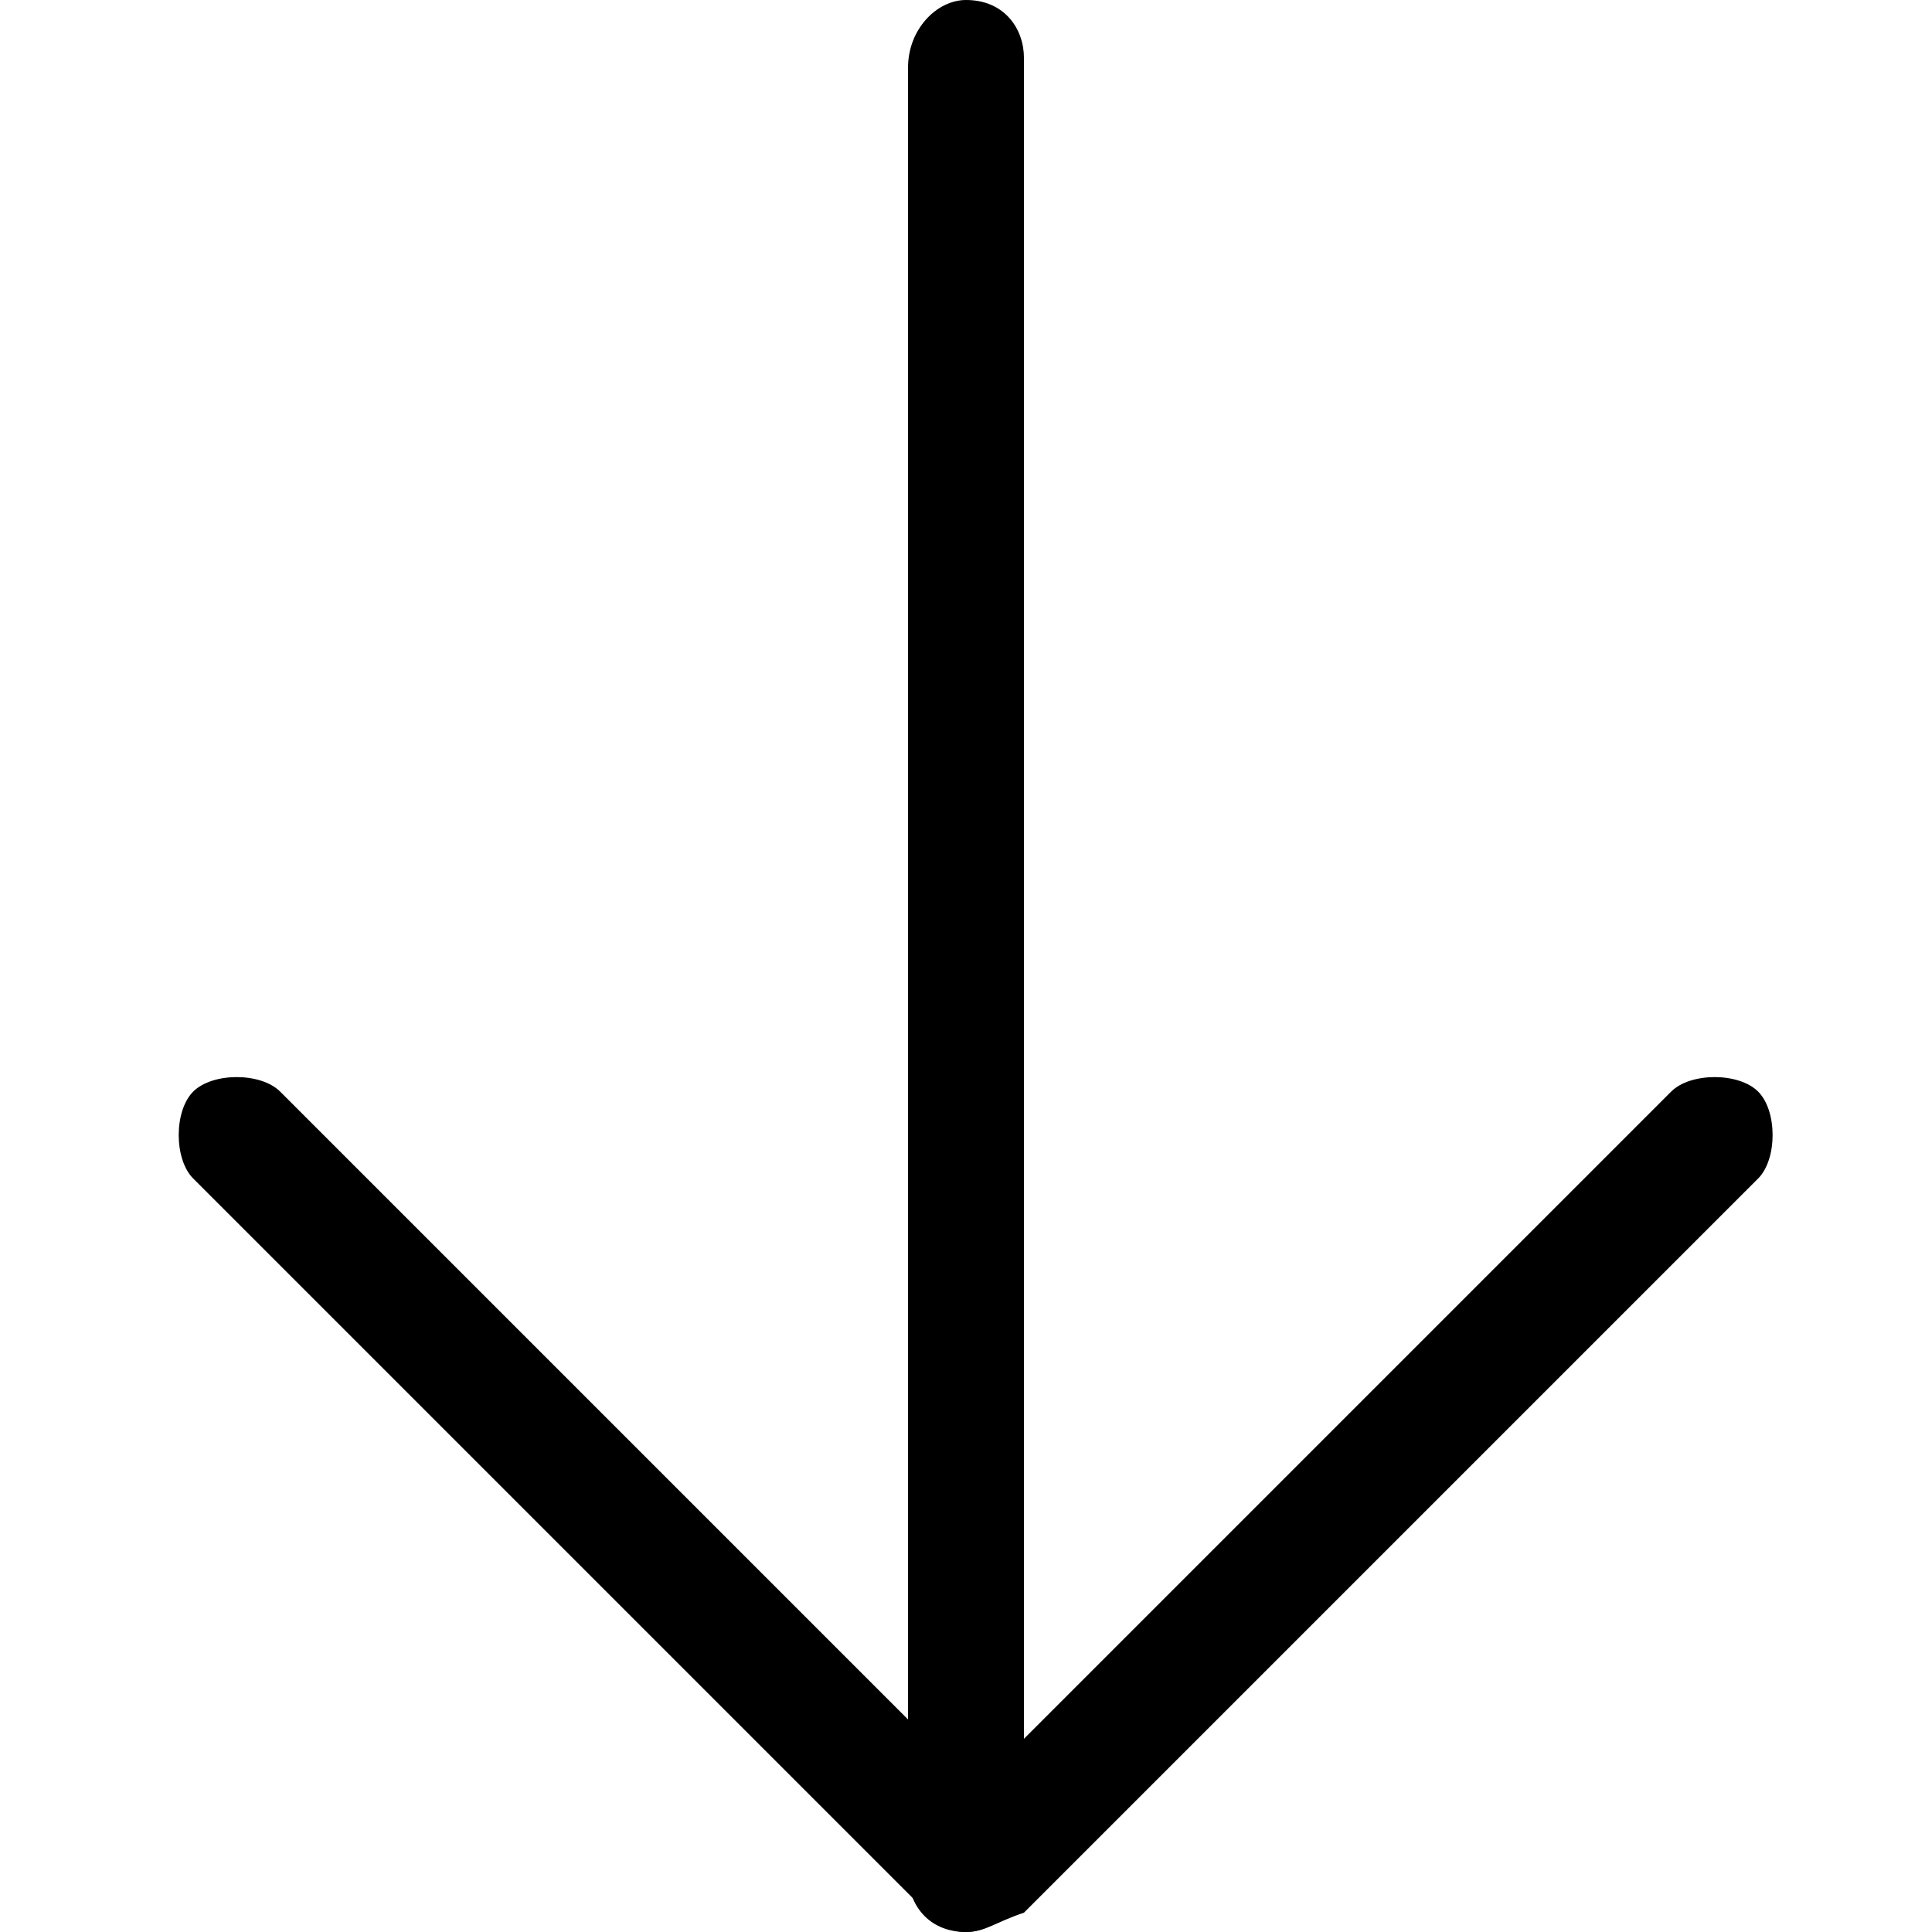
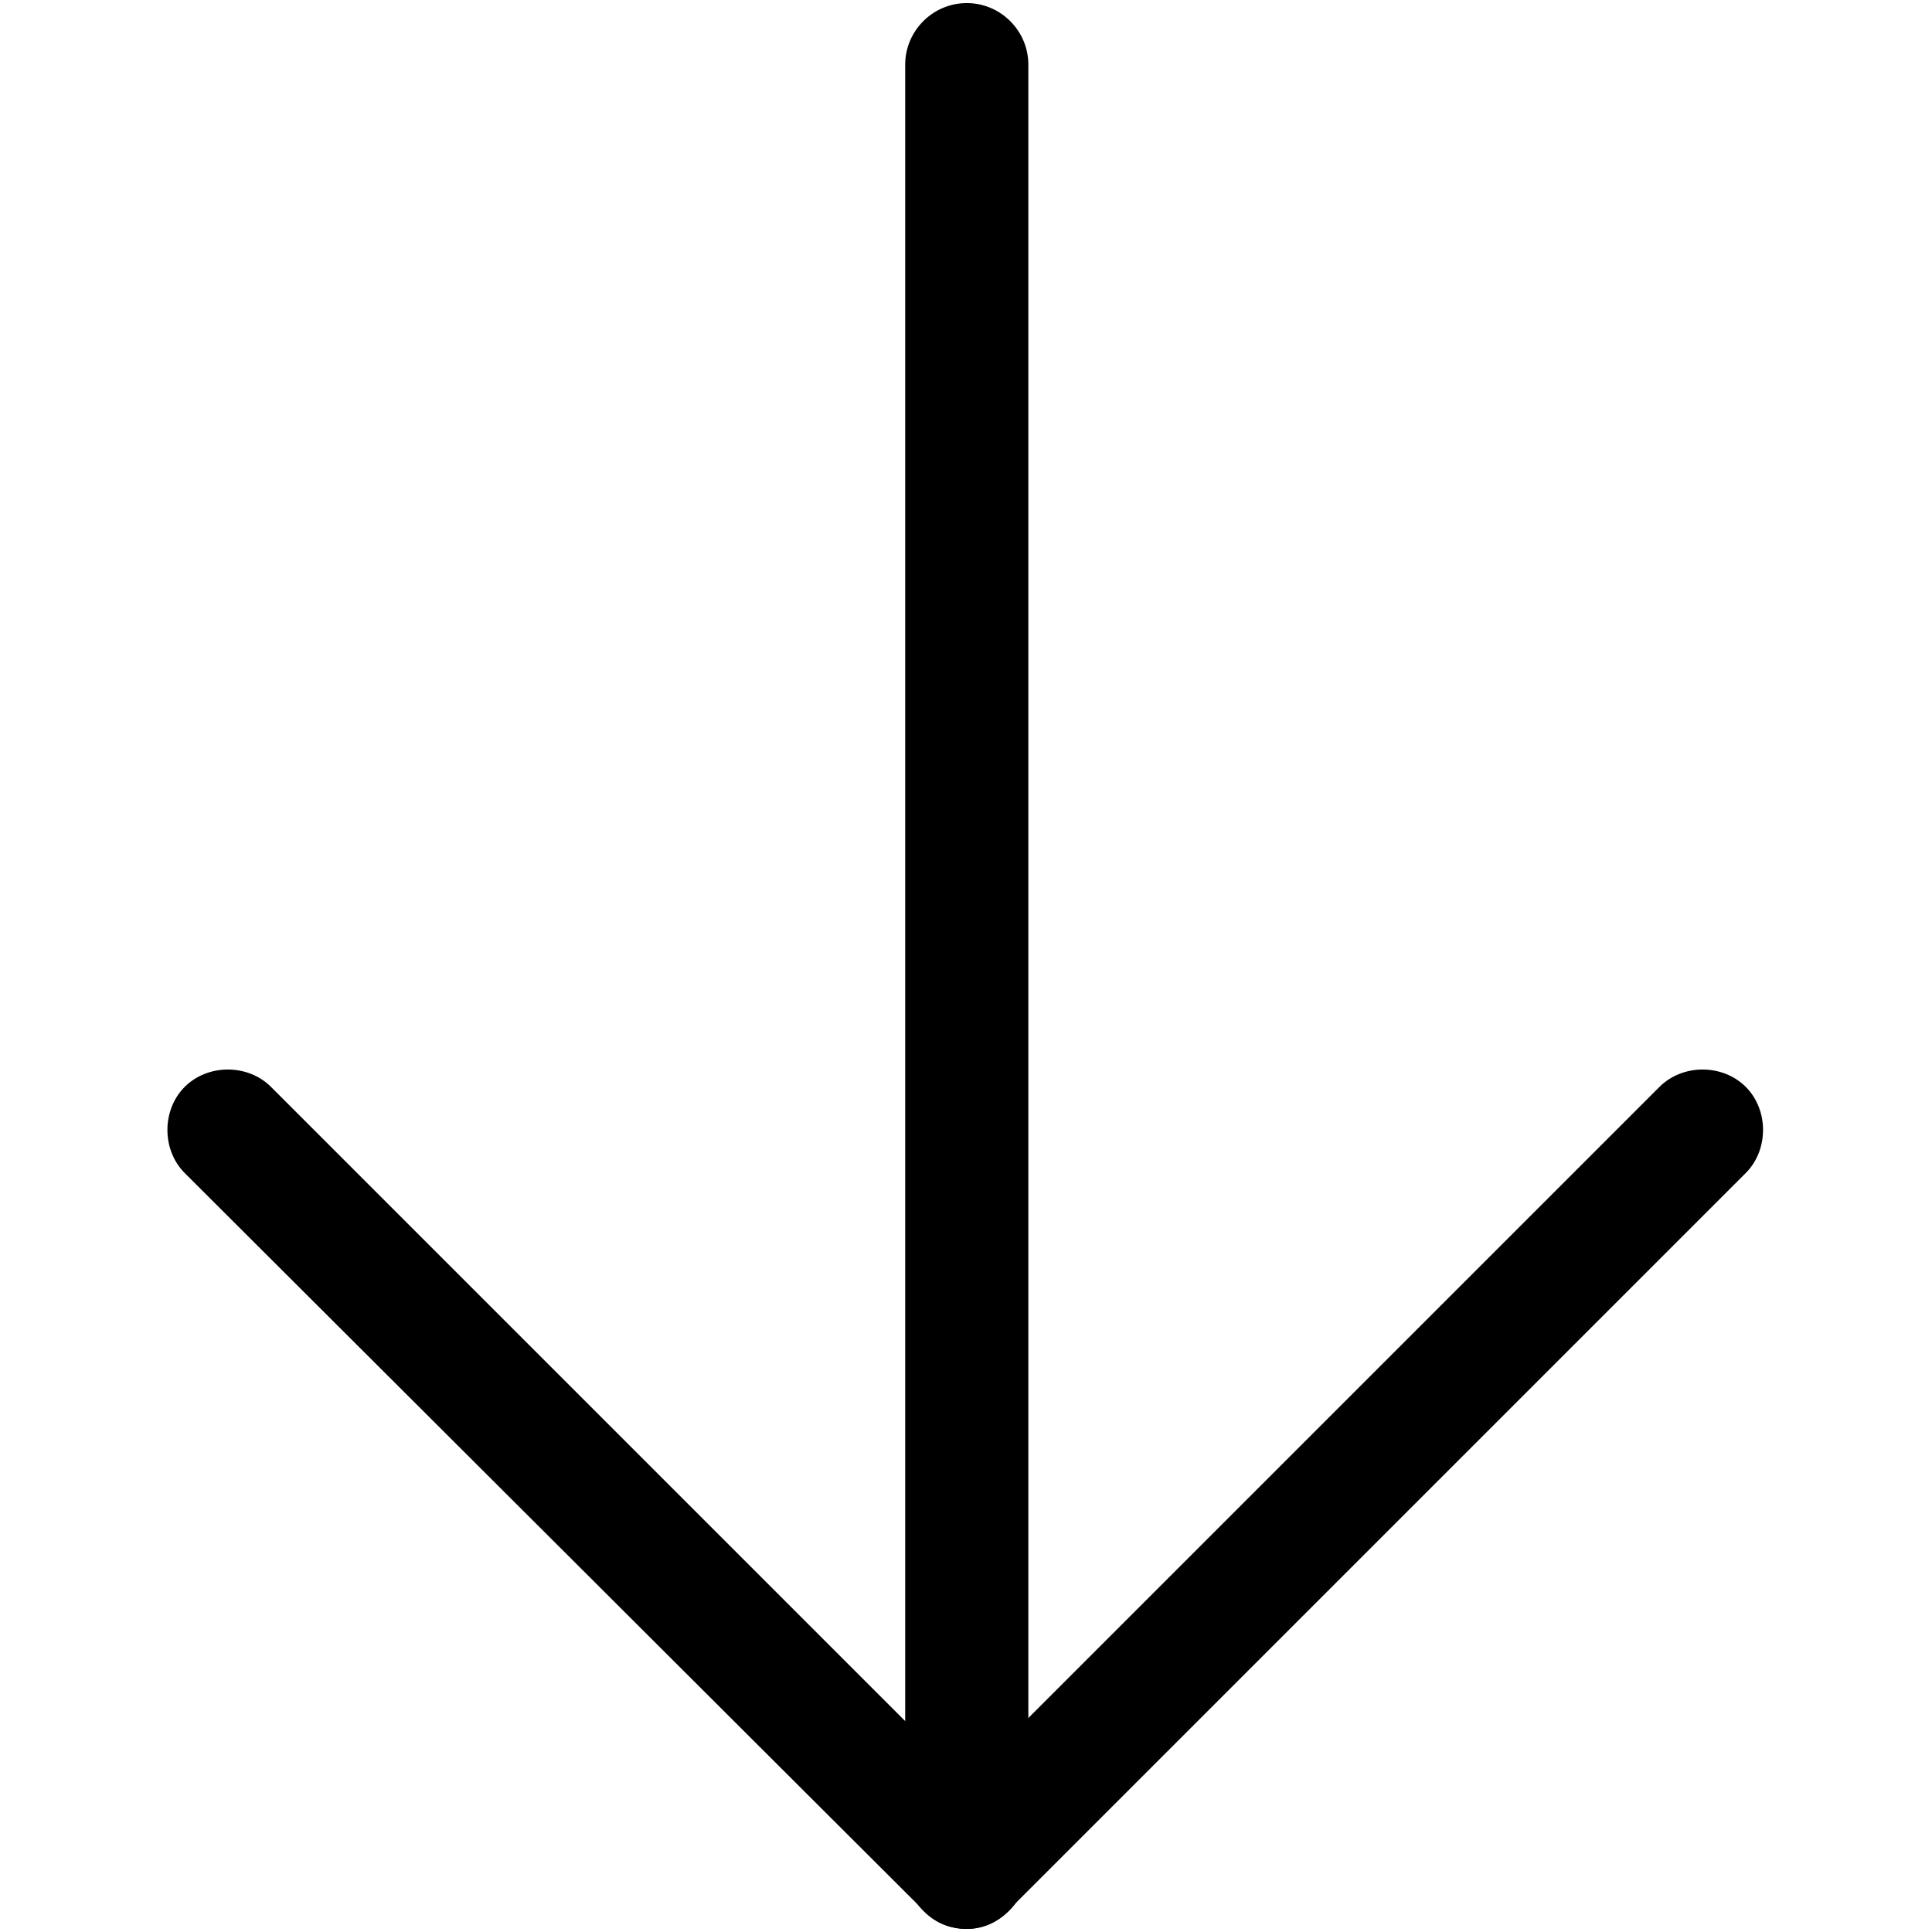
- <svg xmlns="http://www.w3.org/2000/svg" version="1.1" id="Layer_1" x="0px" y="0px" viewBox="0 0 20 20" style="enable-background:new 0 0 20 20;" xml:space="preserve">
+ <svg xmlns="http://www.w3.org/2000/svg" version="1.1" height="20" width="20" id="Layer_1" x="0px" y="0px" viewBox="0 0 125.5 125.5" style="enable-background:new 0 0 125.5 125.5;" xml:space="preserve">
+   <style type="text/css">
+ 	.st0{fill:#000000;}
+ </style>
  <g>
-     <path d="M10,20c-0.4,0-0.6-0.3-0.6-0.6V0.7C9.4,0.3,9.7,0,10,0c0.4,0,0.6,0.3,0.6,0.6v18.7C10.6,19.7,10.3,20,10,20z" />
-     <path d="M10,20c-0.2,0-0.3-0.1-0.4-0.2l-7.6-7.6c-0.2-0.2-0.2-0.7,0-0.9c0.2-0.2,0.7-0.2,0.9,0l7.2,7.2l7.2-7.2   c0.2-0.2,0.7-0.2,0.9,0c0.2,0.2,0.2,0.7,0,0.9l-7.6,7.6C10.3,19.9,10.2,20,10,20z" />
+     <path class="st0" d="M62.8,125.3c-2.2,0-4-1.8-4-4V4.2c0-2.2,1.8-4,4-4s4,1.8,4,4v117.1C66.7,123.5,64.9,125.3,62.8,125.3z" />
+     <path class="st0" d="M62.8,125.3c-1.1,0-2.1-0.4-2.8-1.2L12,76.2c-1.5-1.5-1.5-4.1,0-5.6c1.5-1.5,4.1-1.5,5.6,0l45.1,45.1   l45.1-45.1c1.5-1.5,4.1-1.5,5.6,0c1.5,1.5,1.5,4.1,0,5.6l-47.9,47.9C64.8,124.9,63.8,125.3,62.8,125.3z" />
  </g>
</svg>
